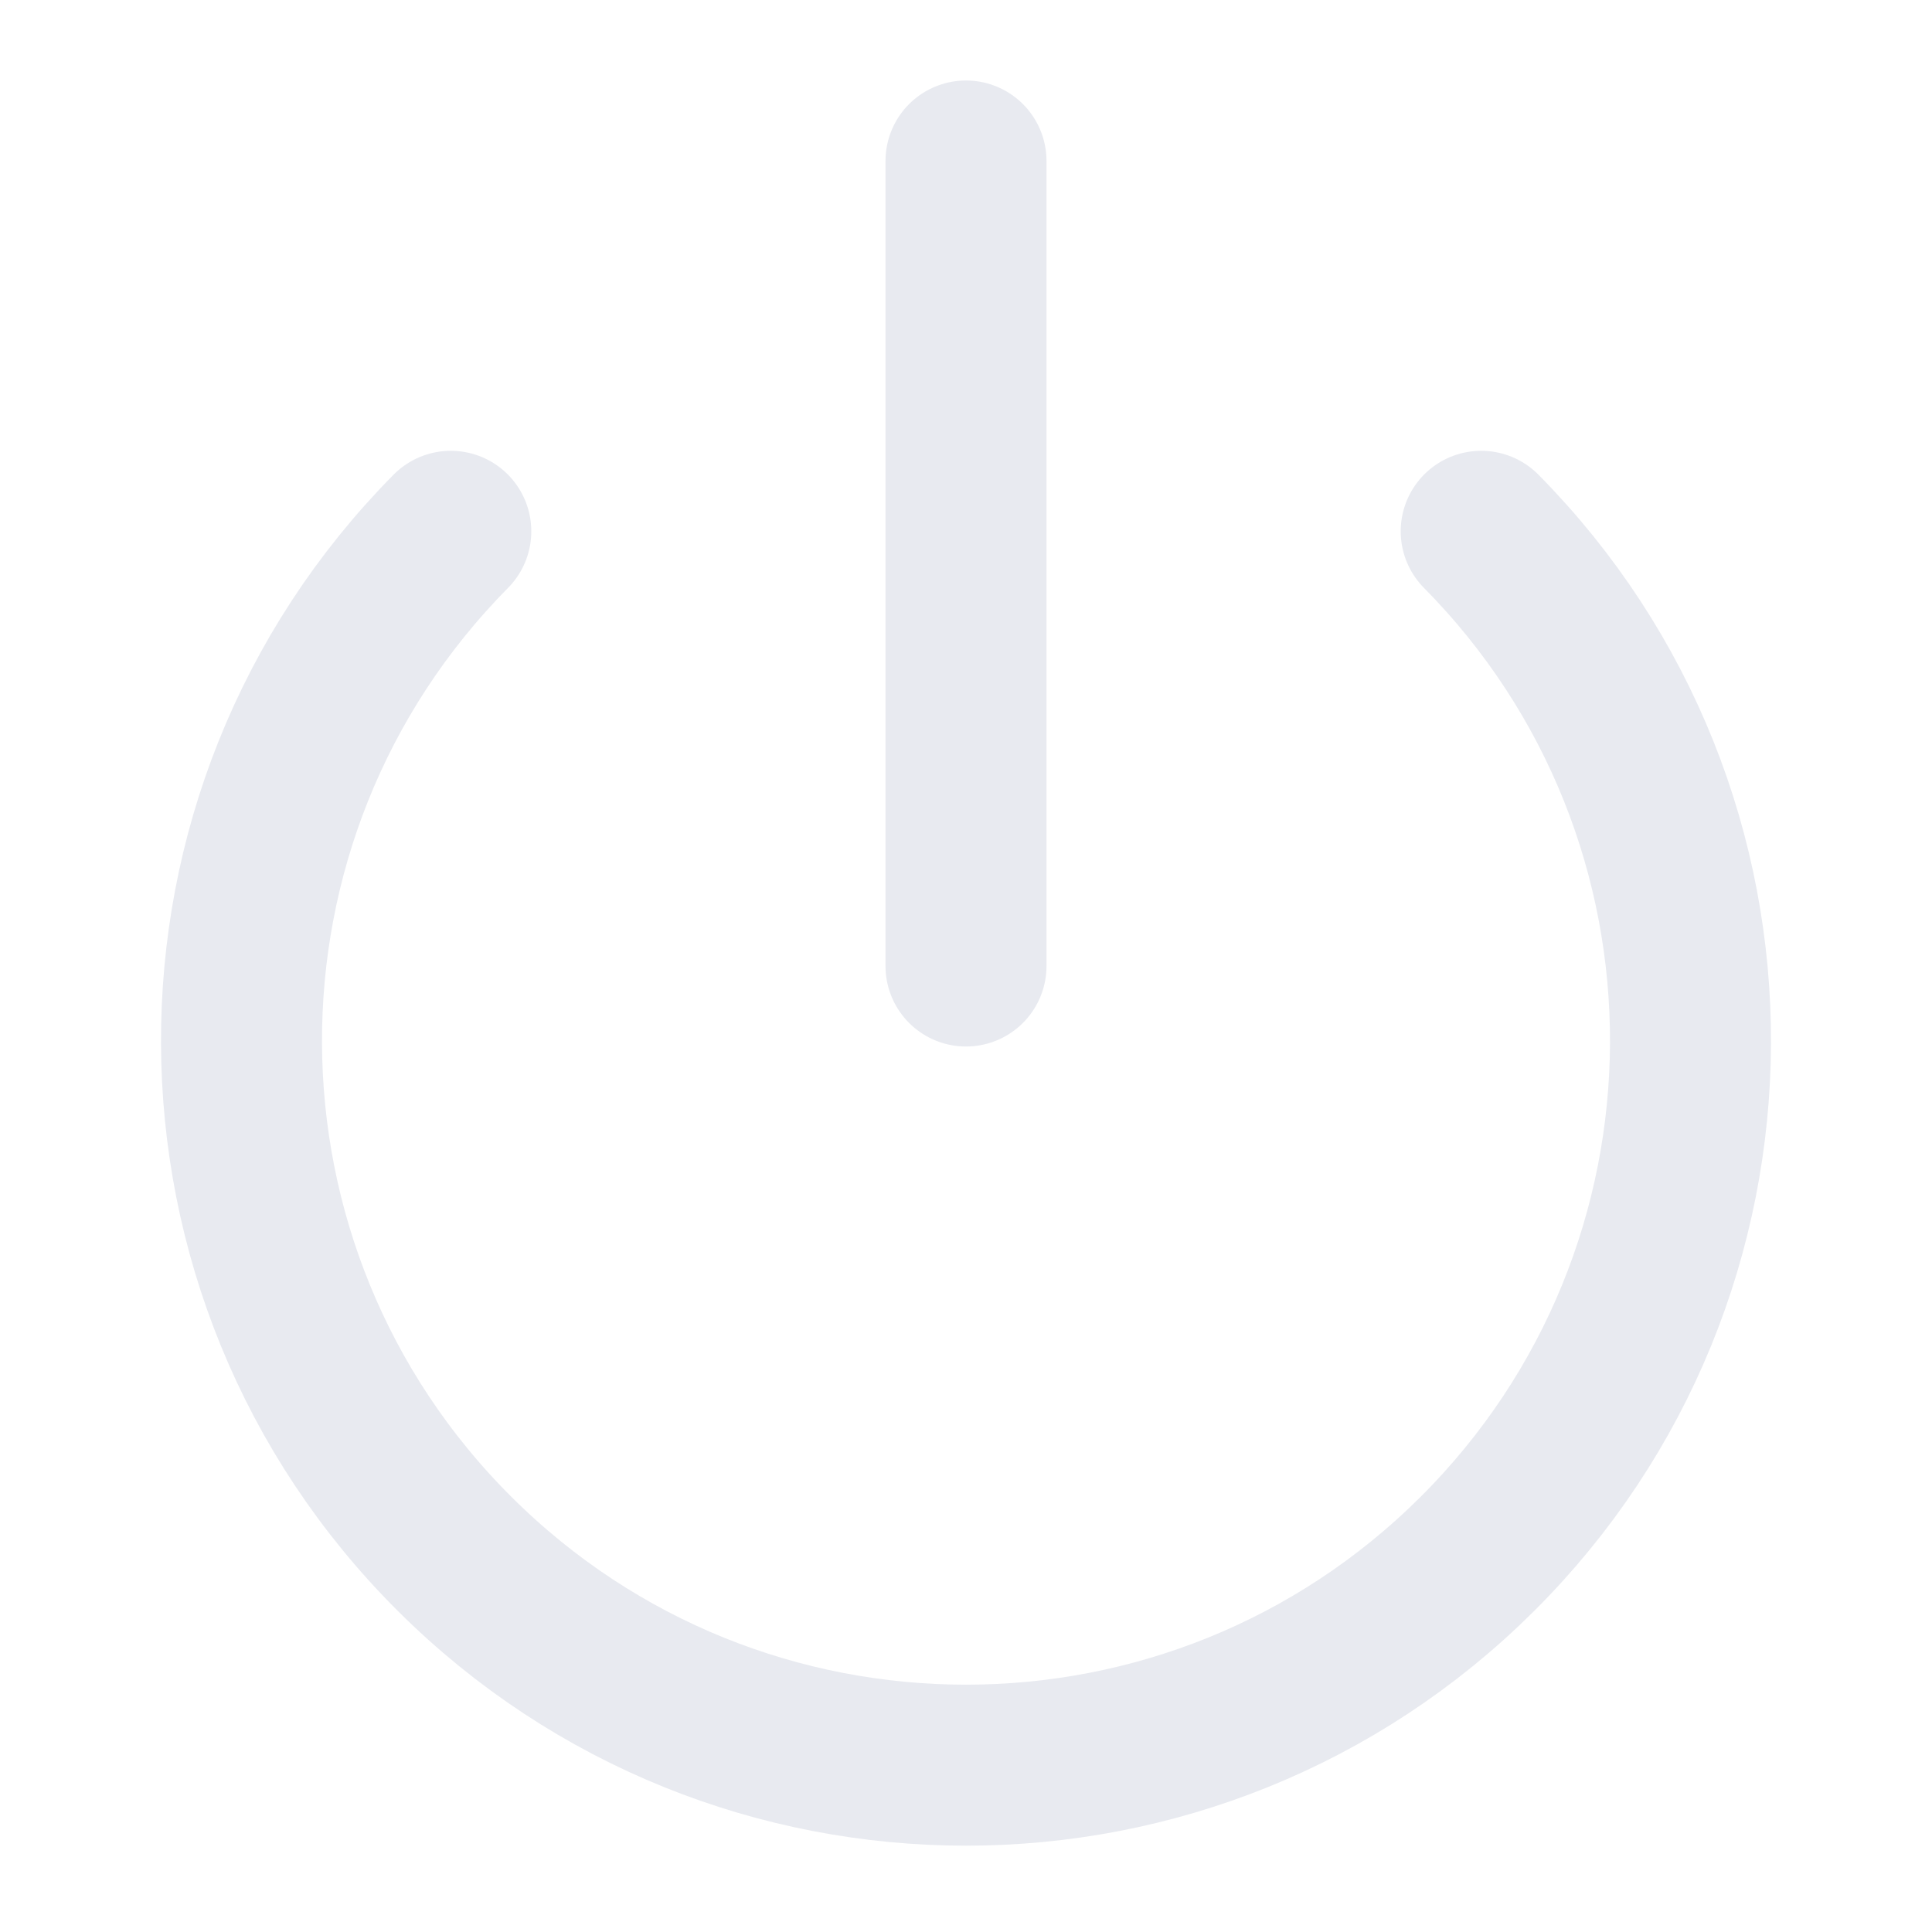
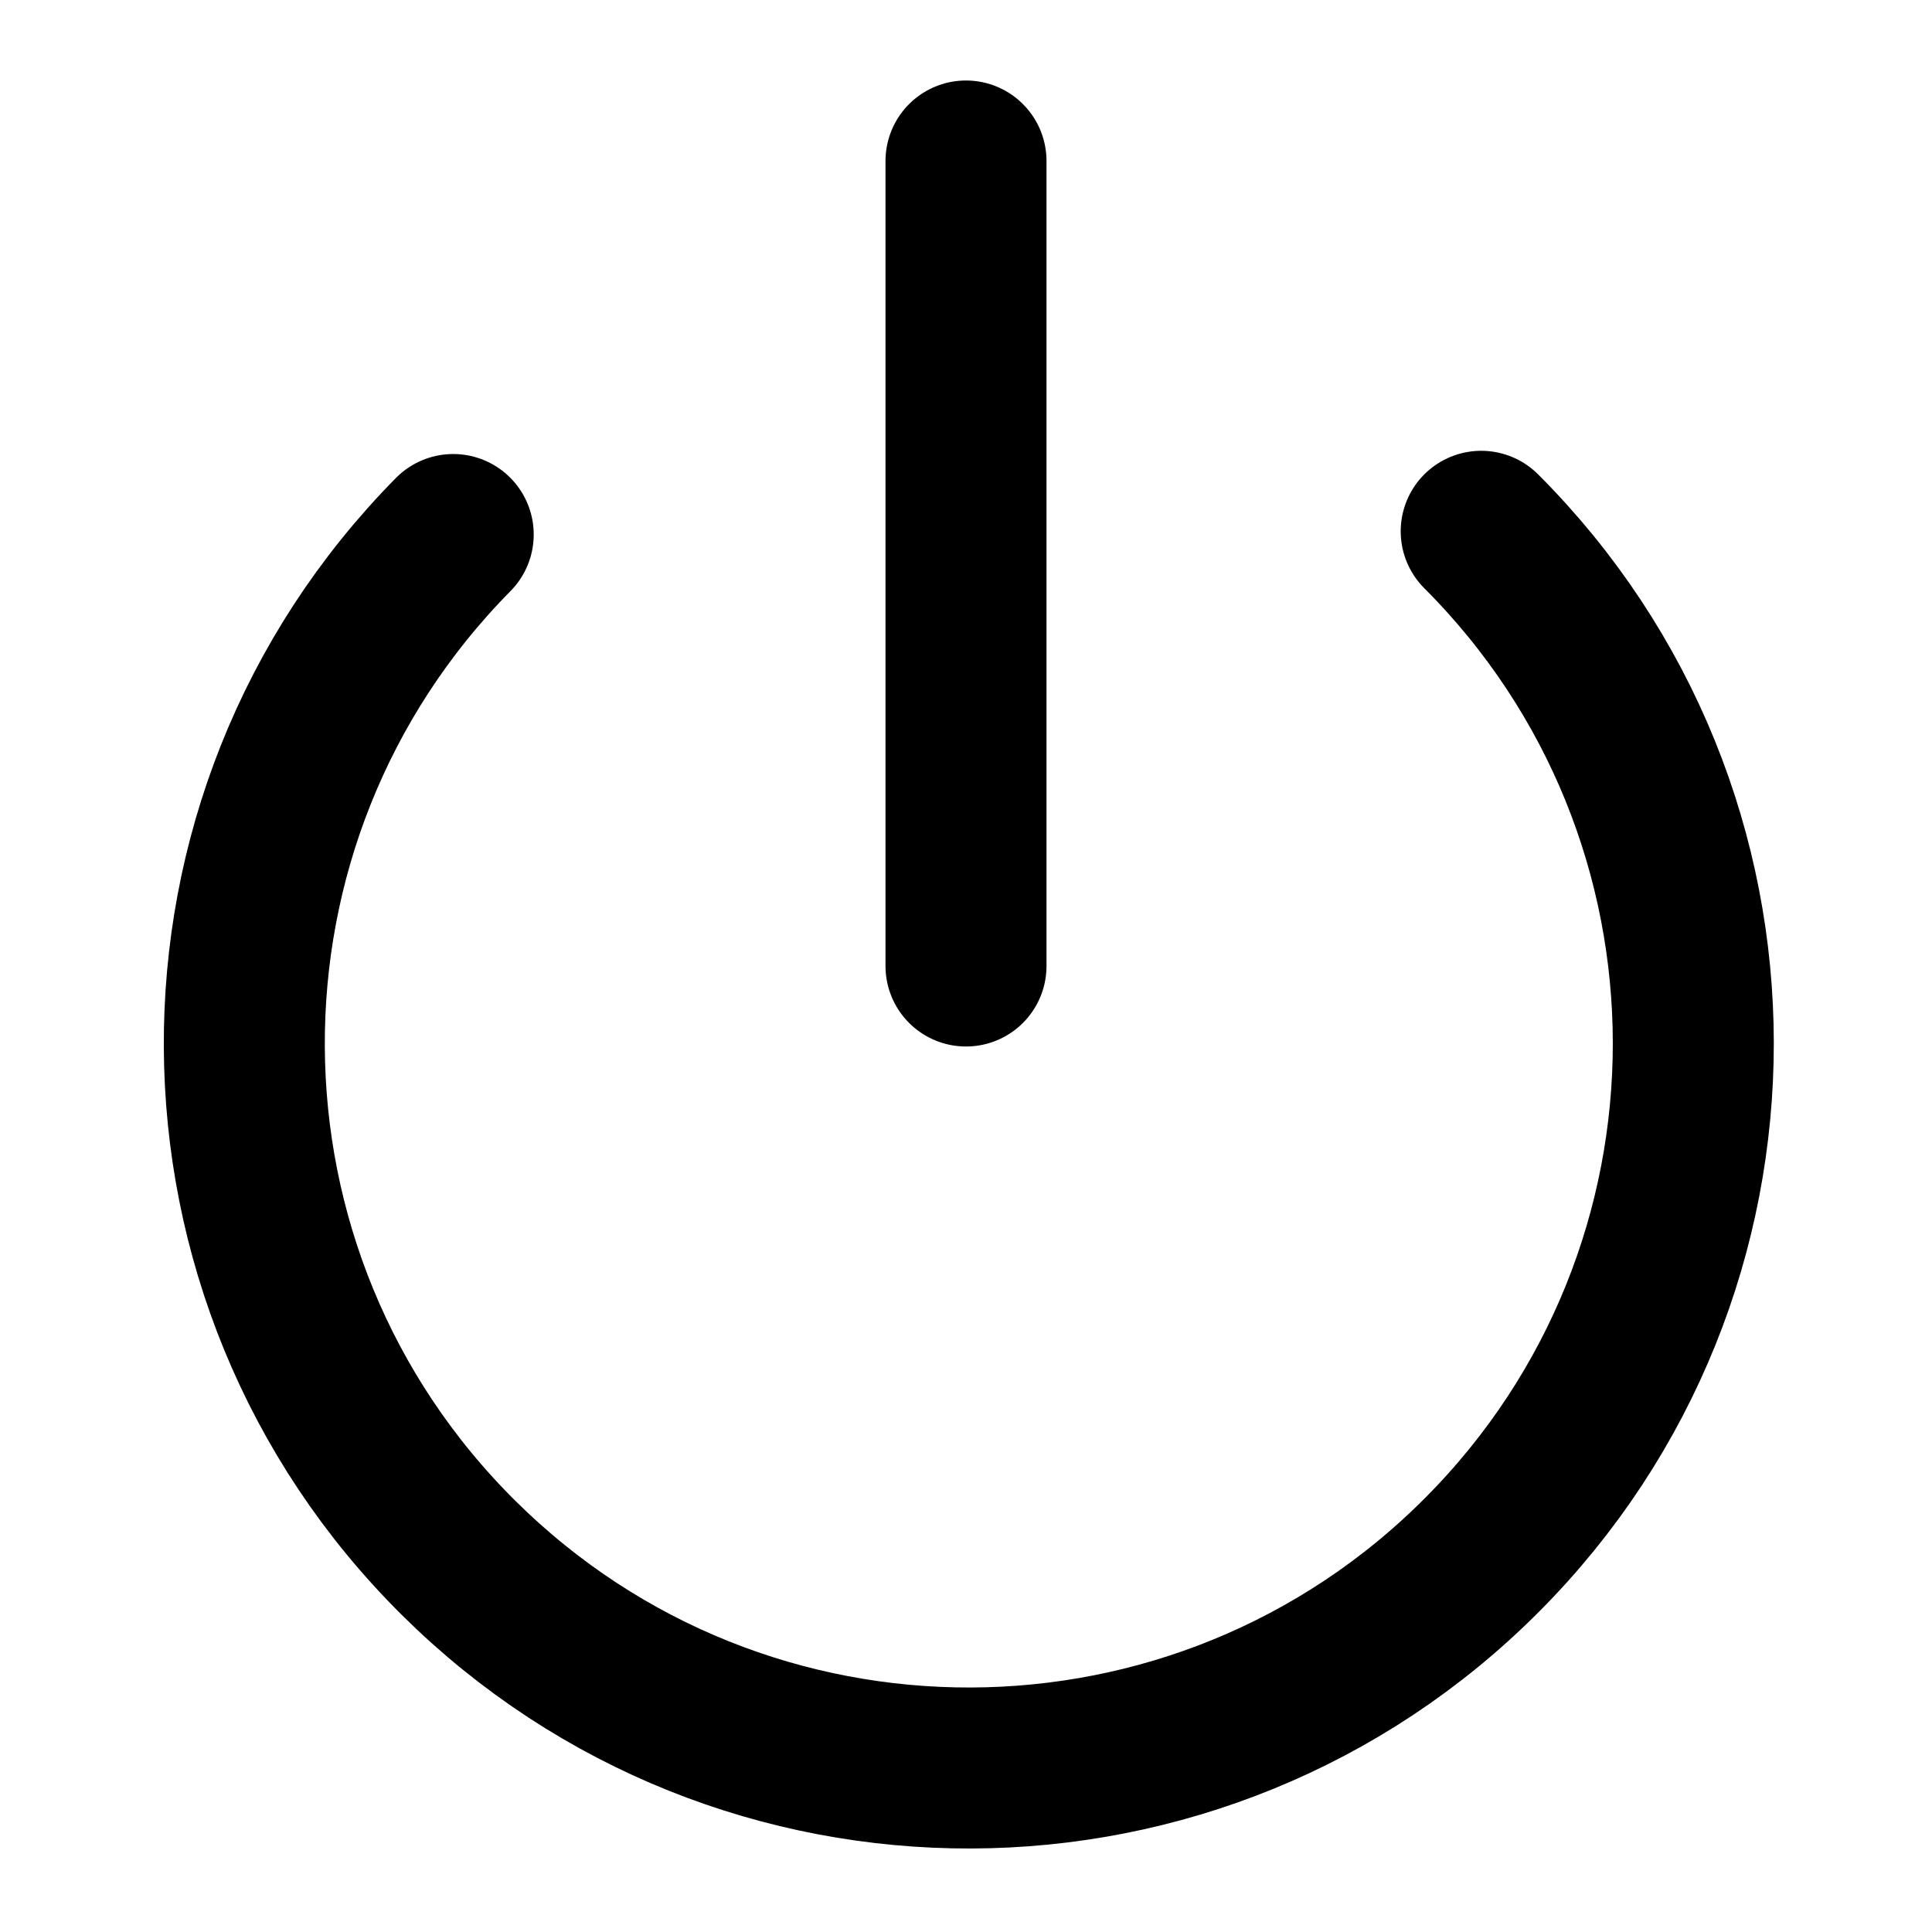
- <svg xmlns="http://www.w3.org/2000/svg" viewBox="0 0 24 24" fill="none" stroke="#E8EAF0" stroke-width="2" stroke-linecap="round" stroke-linejoin="round">
+ <svg xmlns="http://www.w3.org/2000/svg" width="24" height="24" viewBox="0 0 24 24" fill="none" stroke="currentColor" stroke-width="2" stroke-linecap="round" stroke-linejoin="round">
  <path d="M12 2v10" />
-   <path d="M18.4 6.6a9 9 0 1 1-12.8 0" />
+   <path d="M18.4 6.6a9 9 0 1 1-12.77.04" />
</svg>
